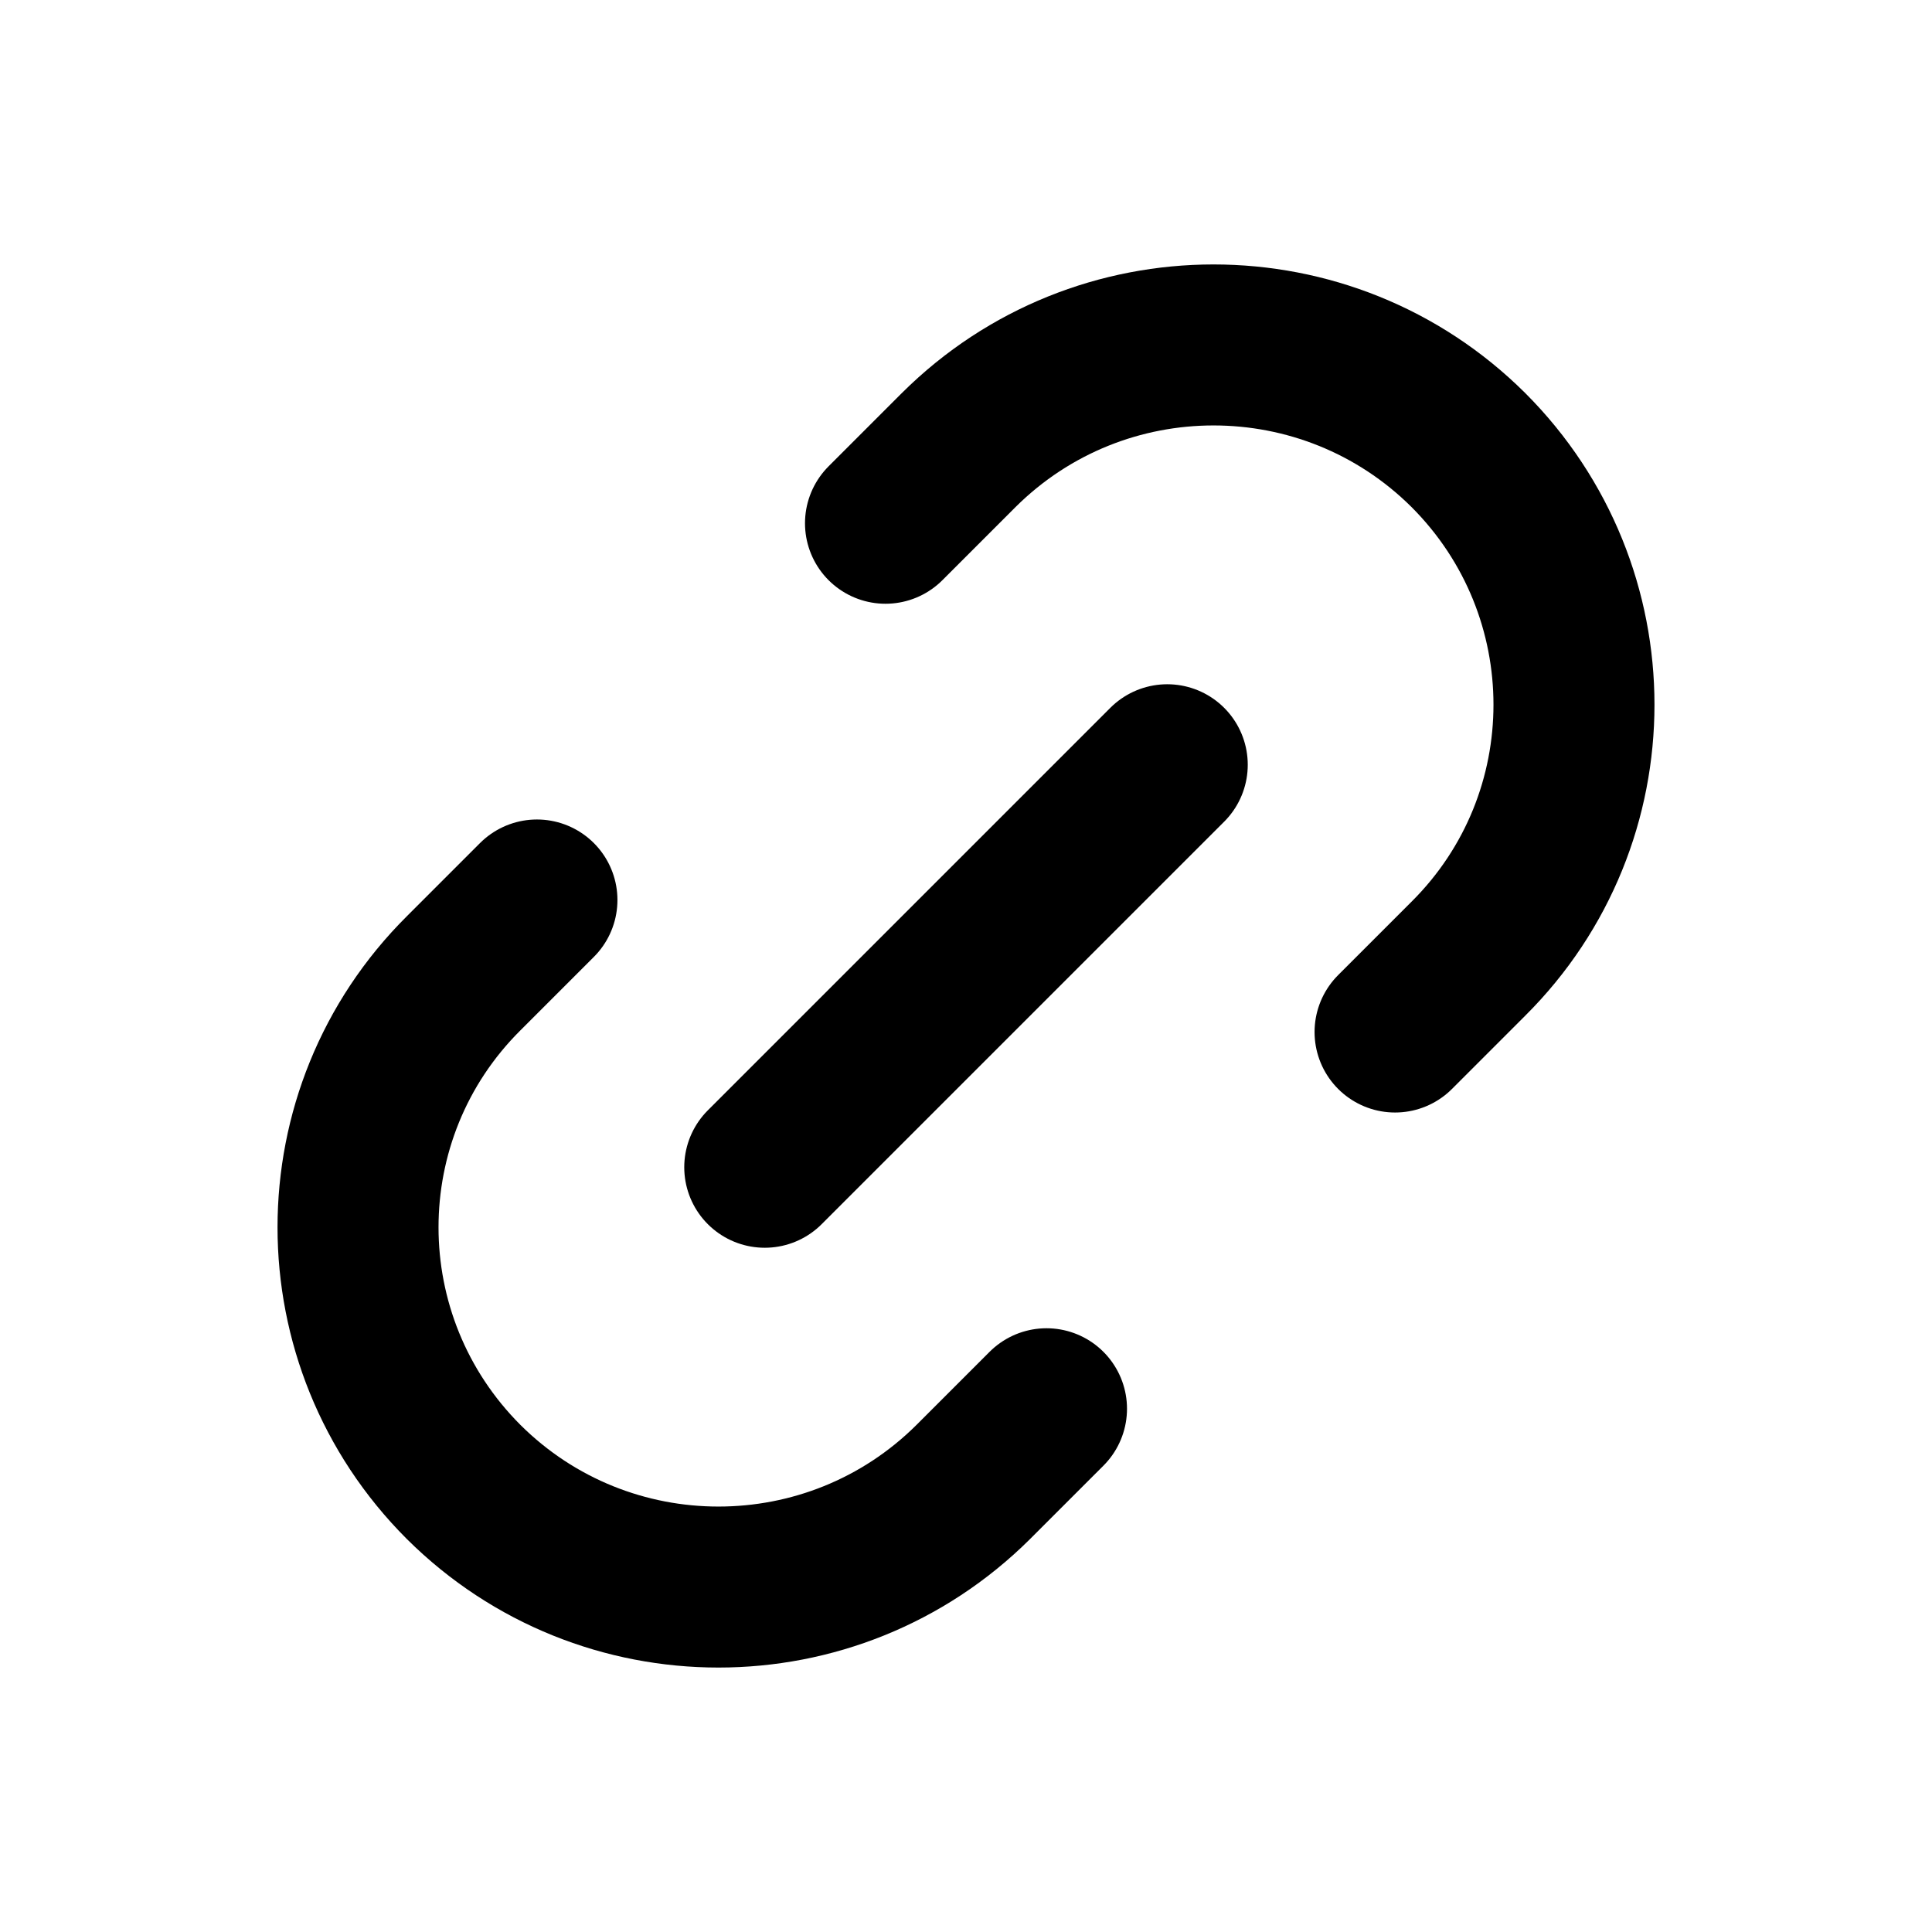
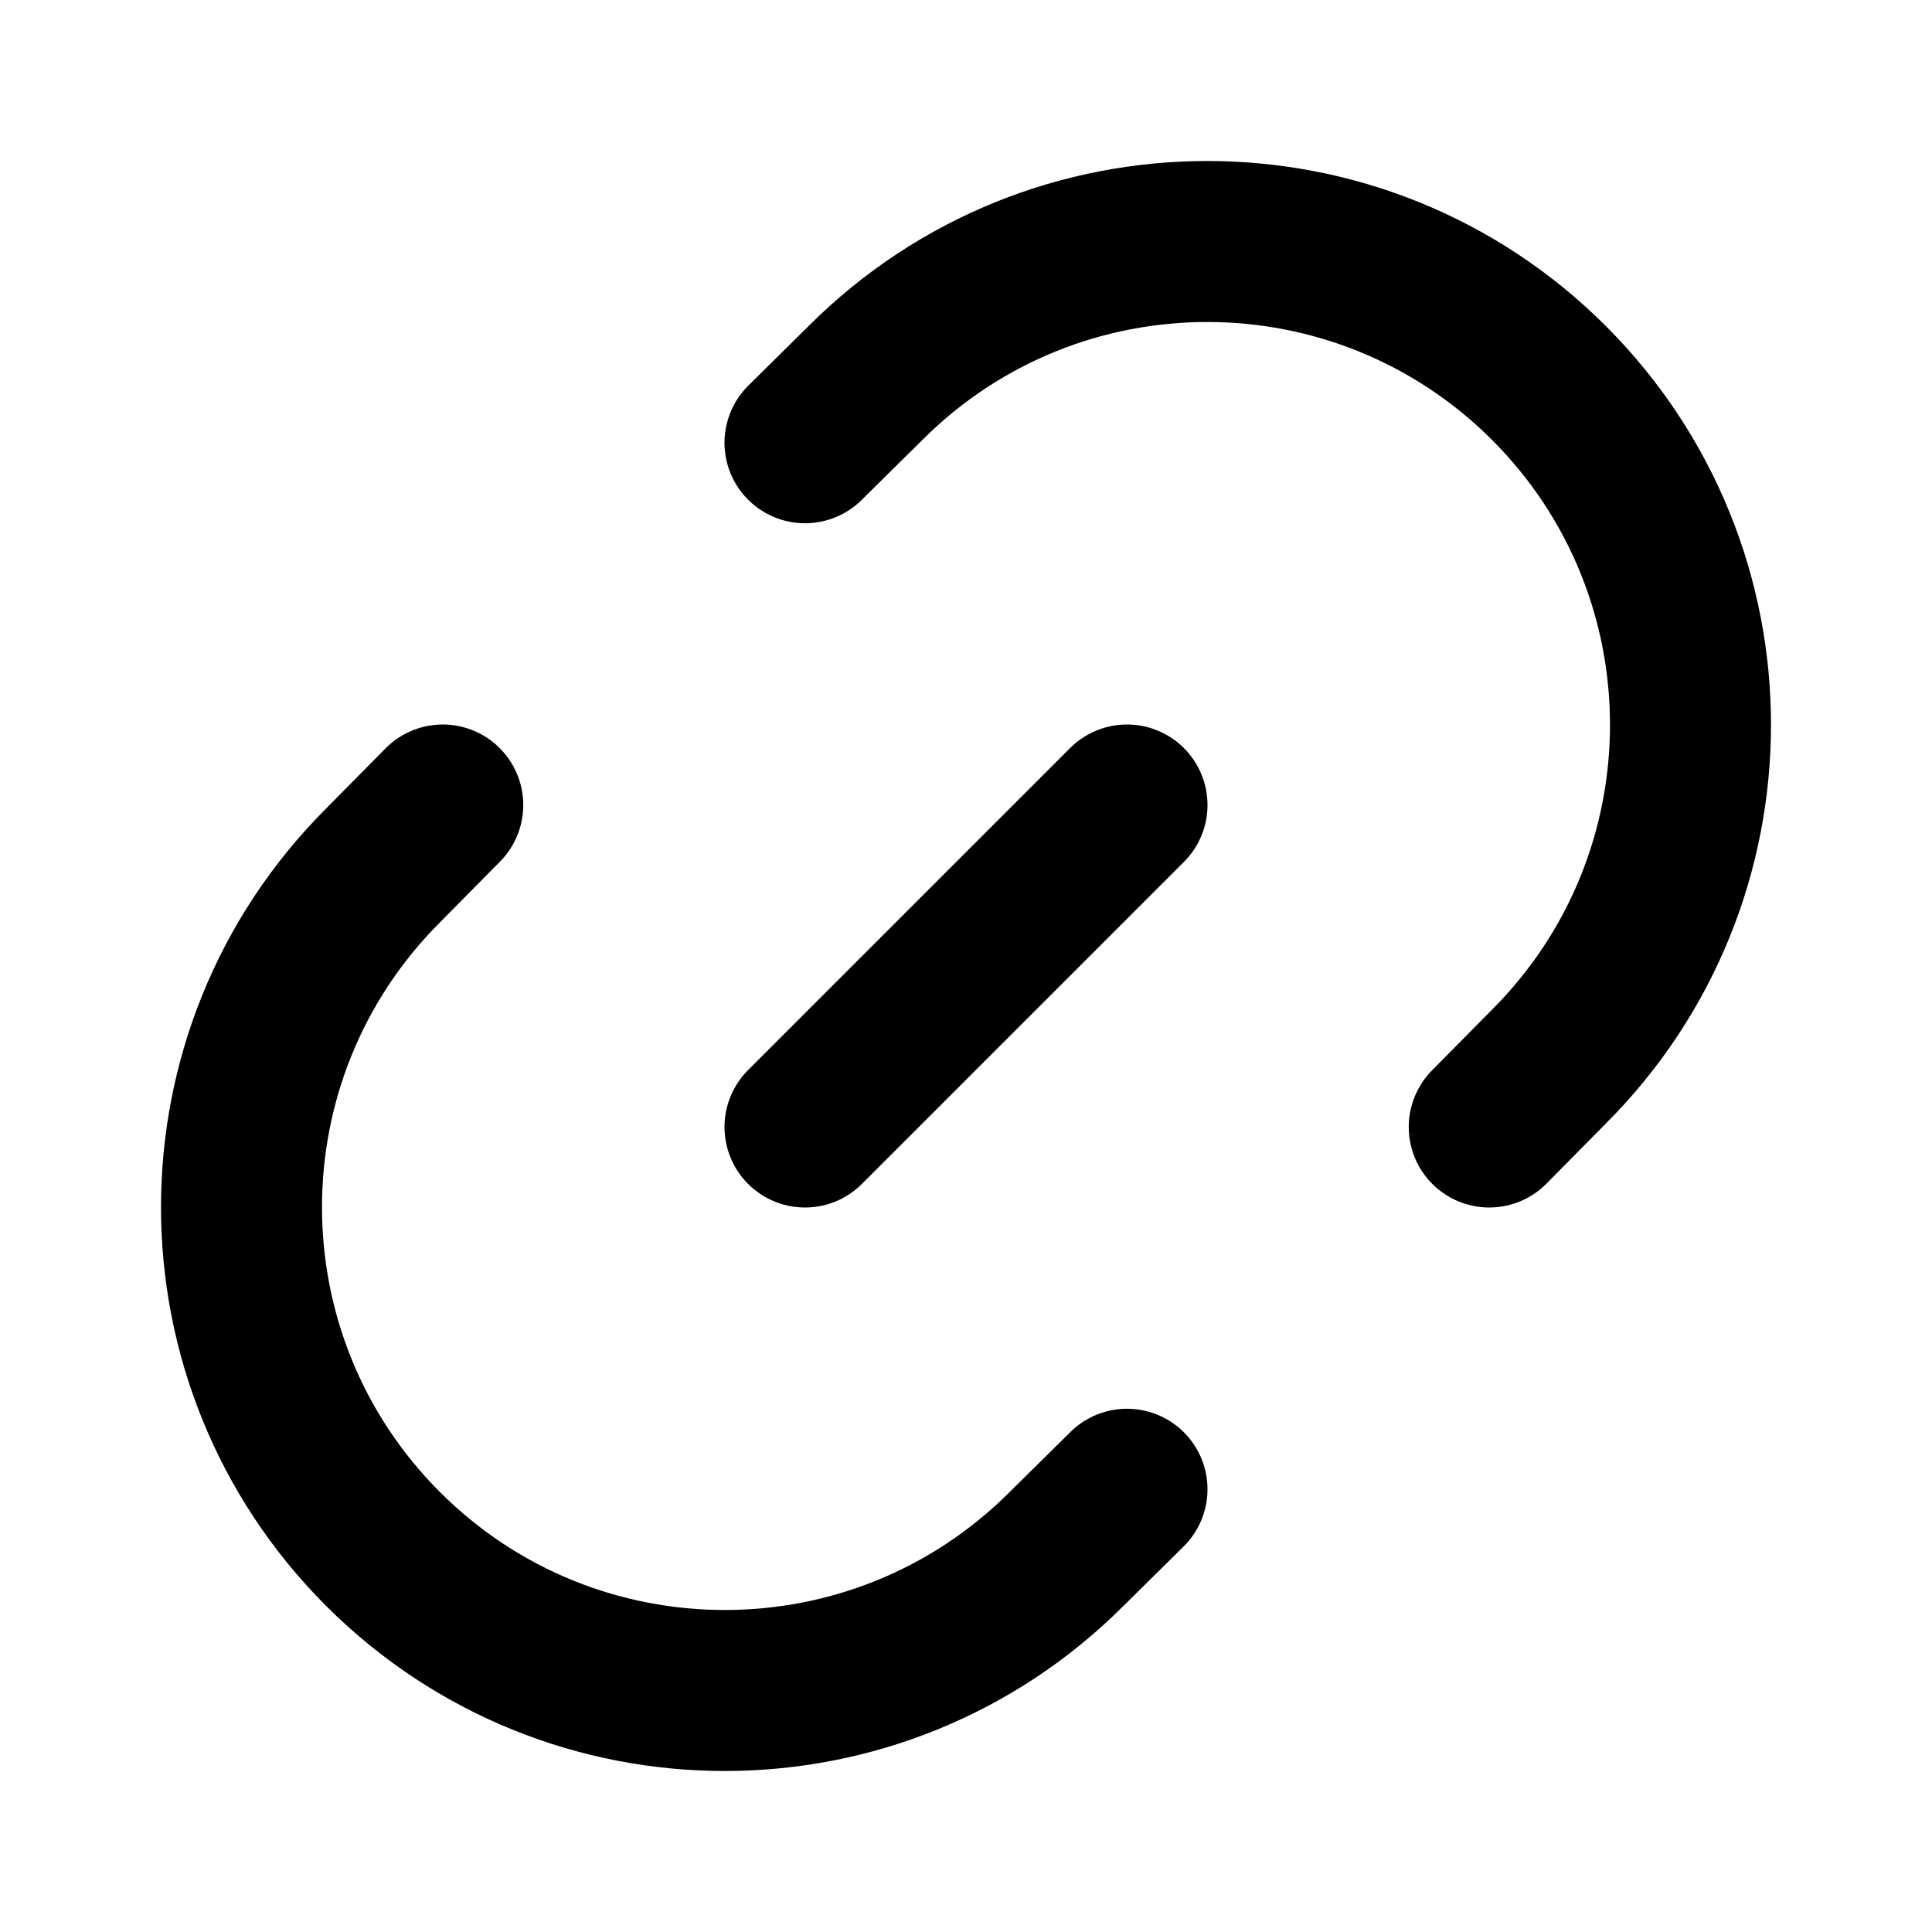
<svg xmlns="http://www.w3.org/2000/svg" viewBox="0 0 24 24" fill="none">
-   <path d="M9.5 14.5L14.5 9.5" stroke="currentColor" stroke-width="2" stroke-linecap="round" stroke-linejoin="round" />
-   <path d="M11 6.5L11.91 5.59C13.66 3.85 16.49 3.85 18.24 5.59C19.99 7.34 19.99 10.17 18.24 11.91L17.33 12.82" stroke="currentColor" stroke-width="2" stroke-linecap="round" stroke-linejoin="round" />
-   <path d="M13 17.5L12.09 18.41C10.34 20.15 7.51 20.15 5.76 18.41C4.01 16.66 4.01 13.83 5.76 12.09L6.67 11.18" stroke="currentColor" stroke-width="2" stroke-linecap="round" stroke-linejoin="round" />
+   <path d="M10 5.5L10.751 4.758C13.096 2.414 16.897 2.414 19.242 4.758C21.586 7.103 21.586 10.904 19.242 13.249L18.5 14M5.5 10L4.758 10.751C2.414 13.096 2.414 16.897 4.758 19.242C7.103 21.586 10.904 21.586 13.249 19.242L14 18.5M10 14L14 10" stroke="currentColor" stroke-width="2" stroke-linecap="round" stroke-linejoin="round" />
</svg>
